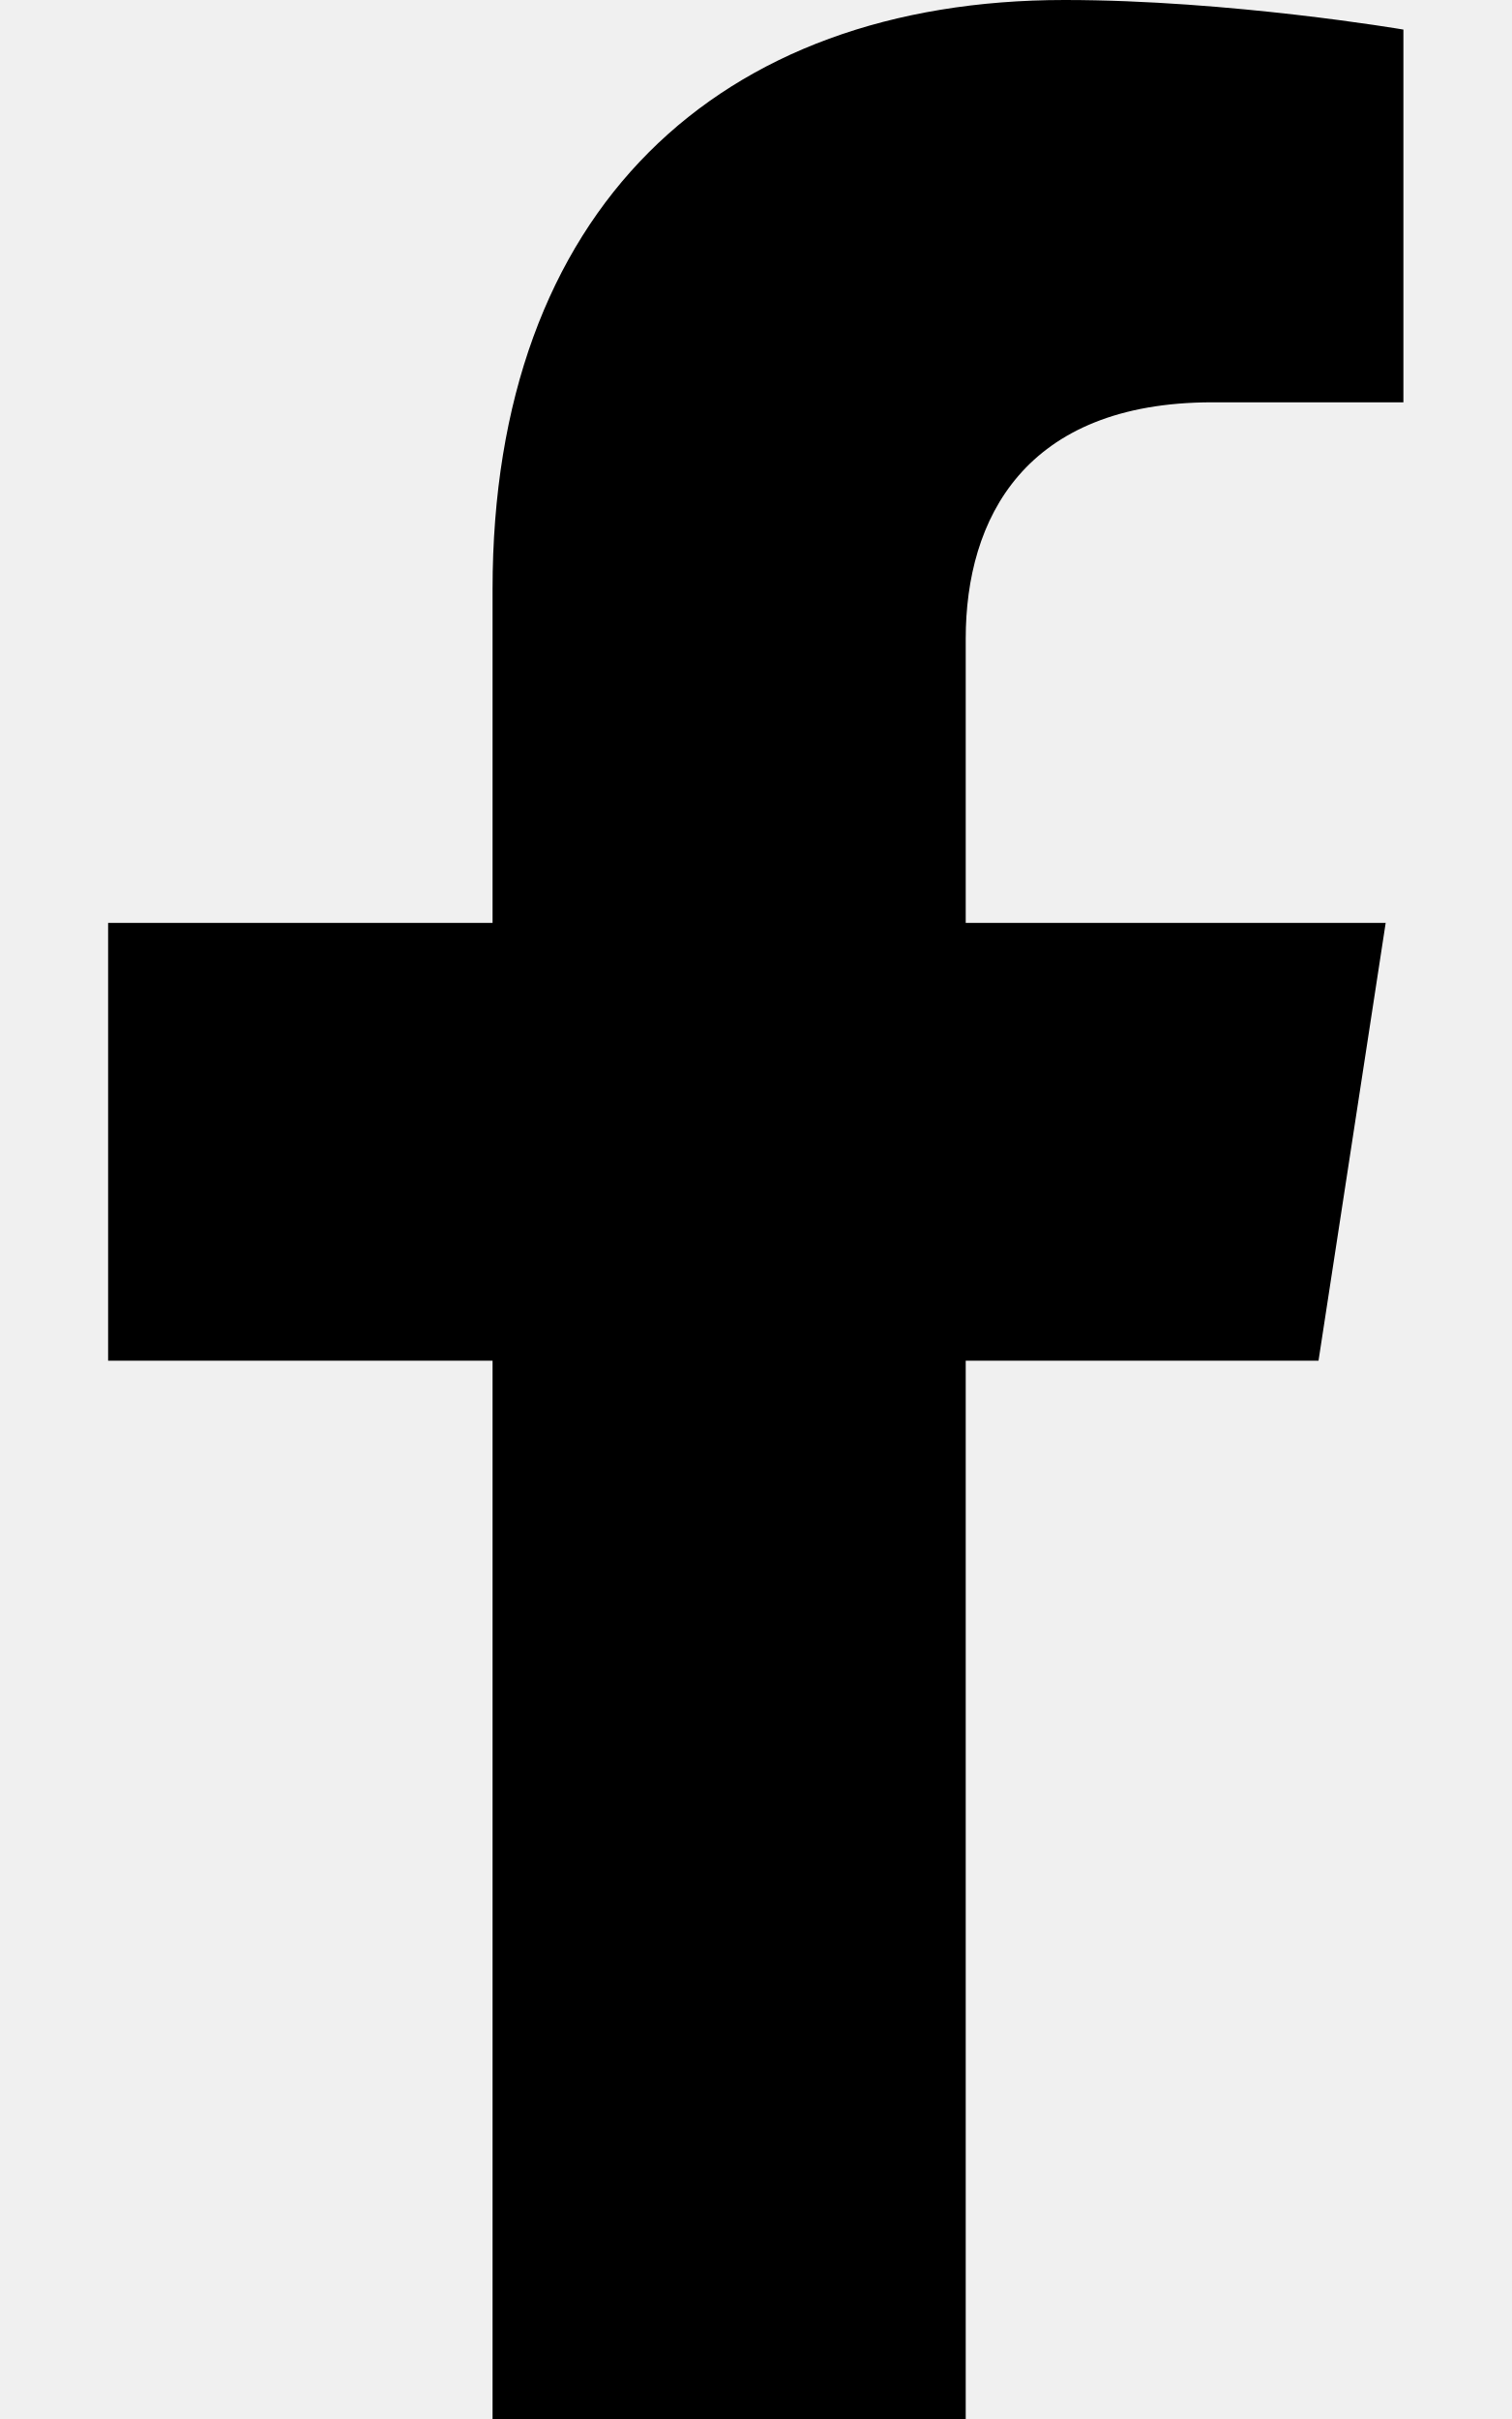
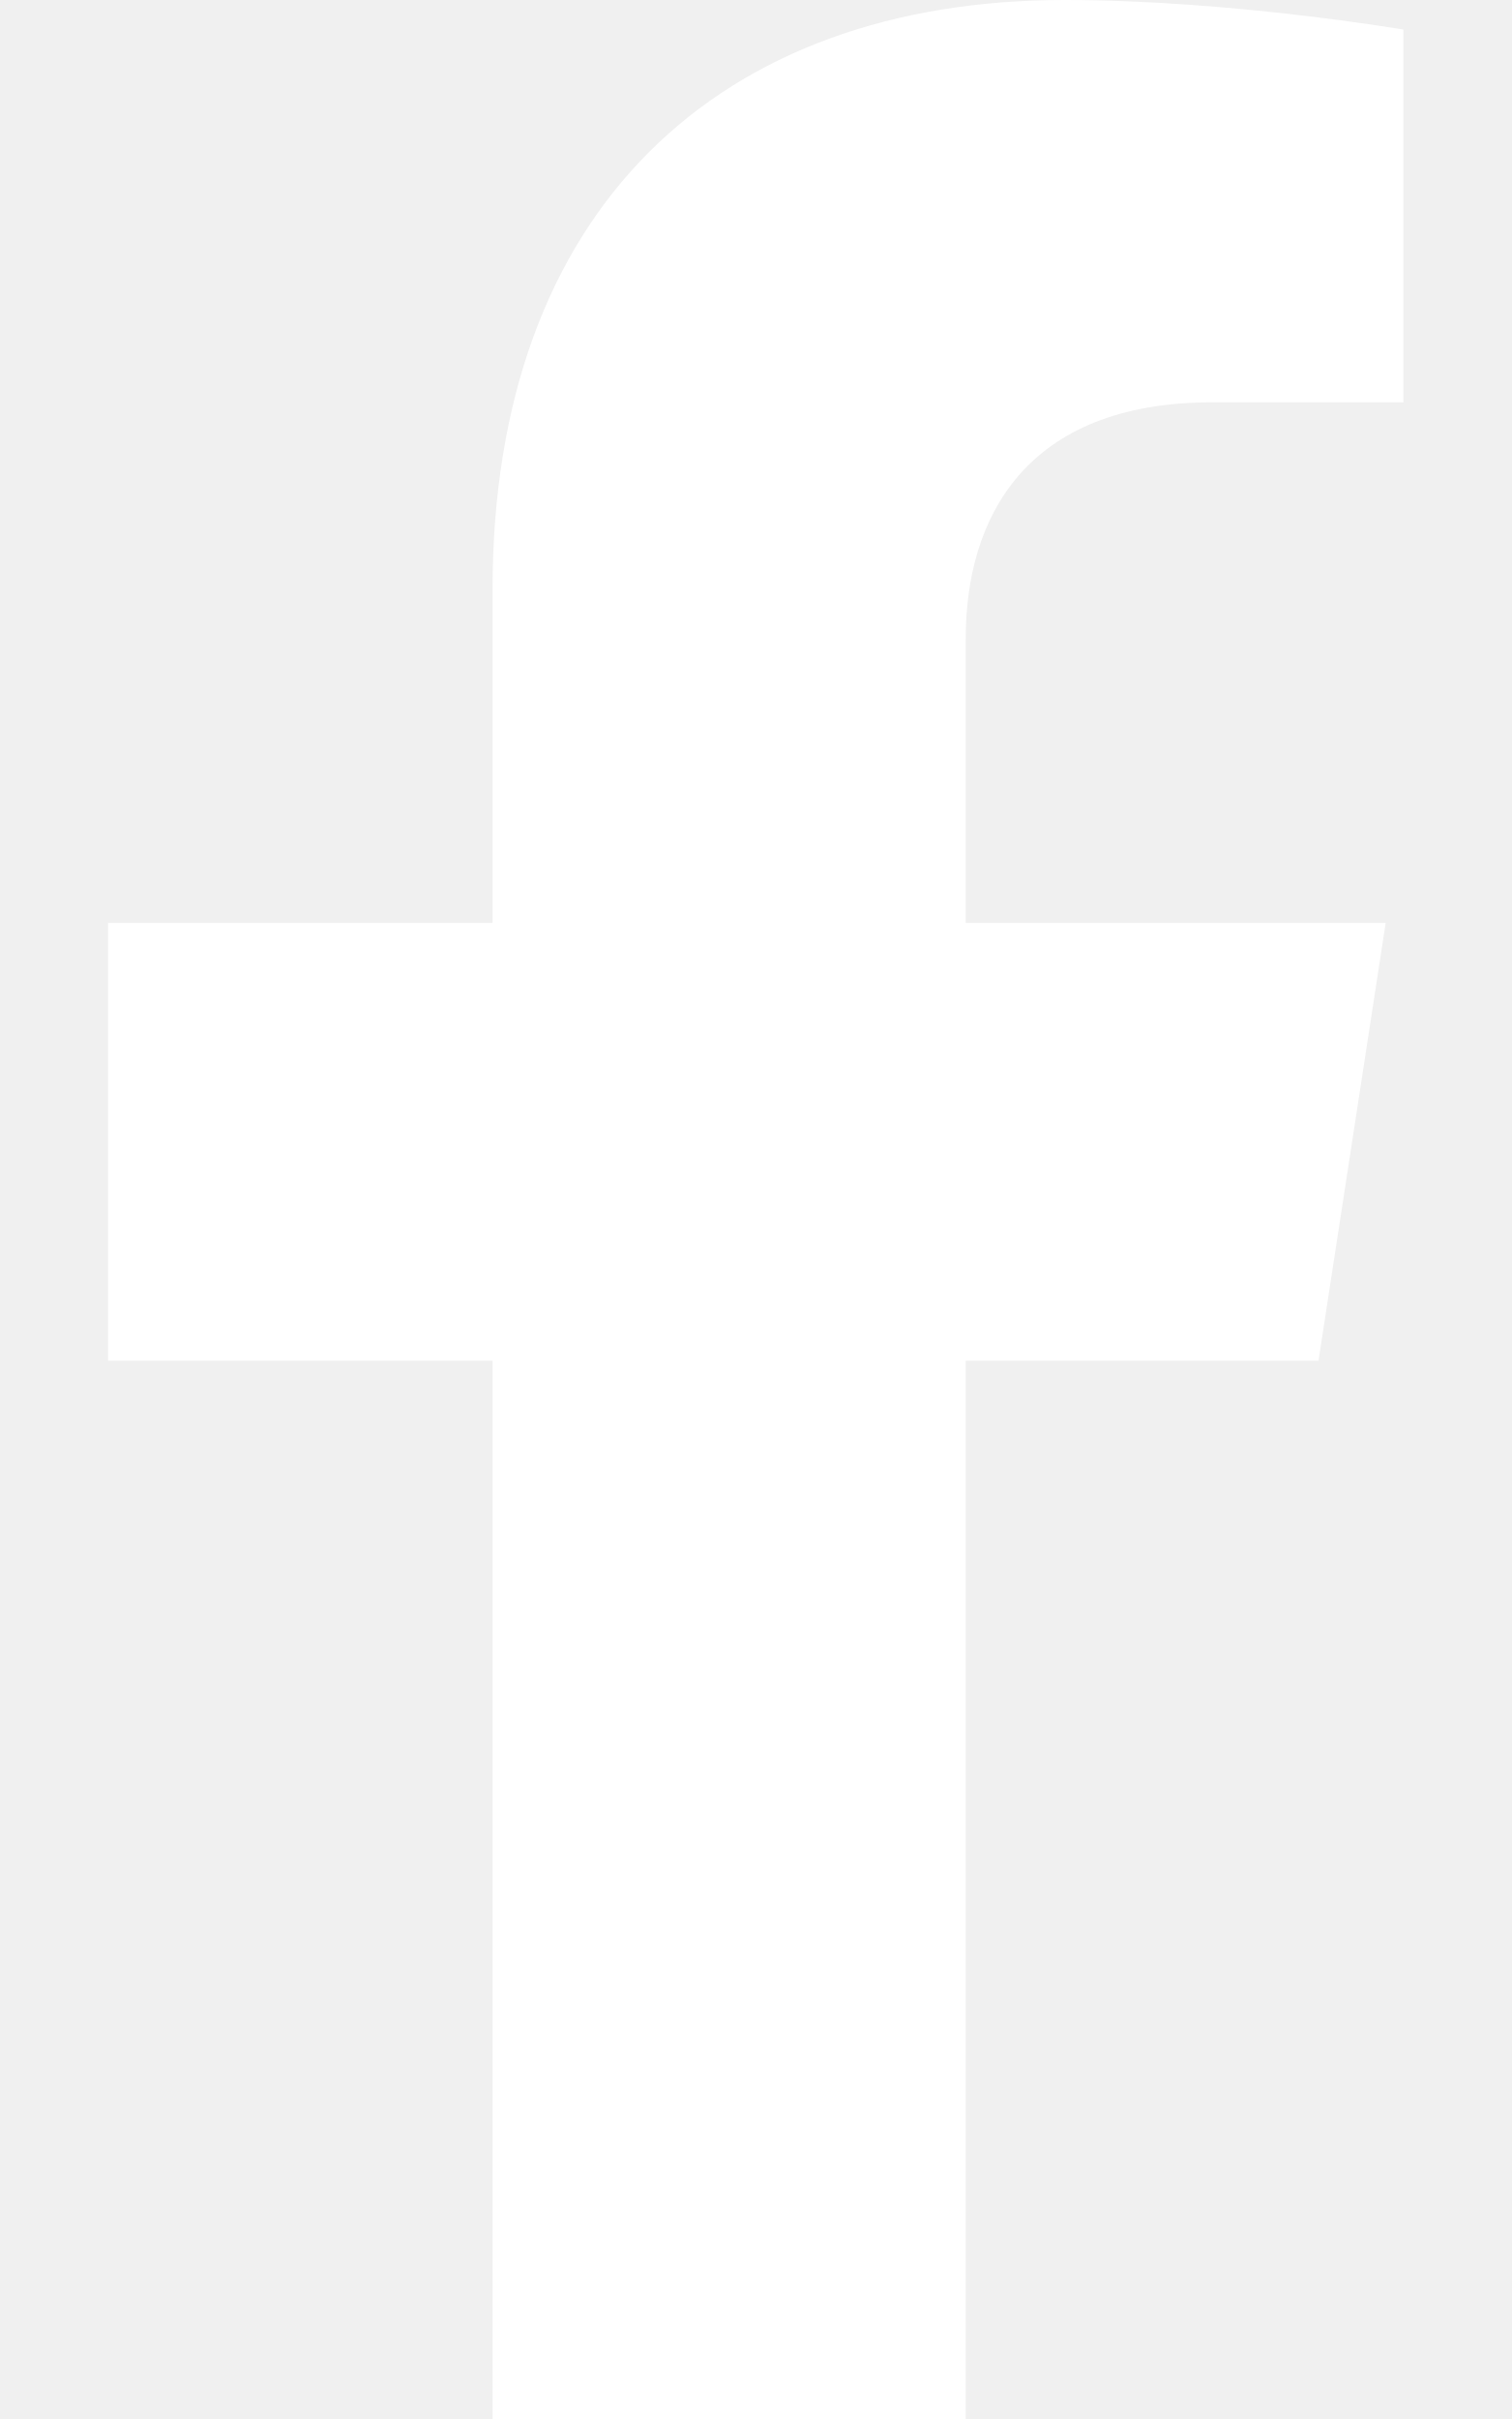
<svg xmlns="http://www.w3.org/2000/svg" height="1em" viewBox="0 0 320 512">
-   <style>svg{fill:#000000}</style>
+   <style>svg{fill:#fff}</style>
  <path d="M279.14 288l14.22-92.66h-88.91v-60.13c0-25.35 12.42-50.06 52.24-50.06h40.42V6.26S260.43 0 225.36 0c-73.22 0-121.08 44.38-121.08 124.72v70.62H22.89V288h81.39v224h100.17V288z" />
</svg>
